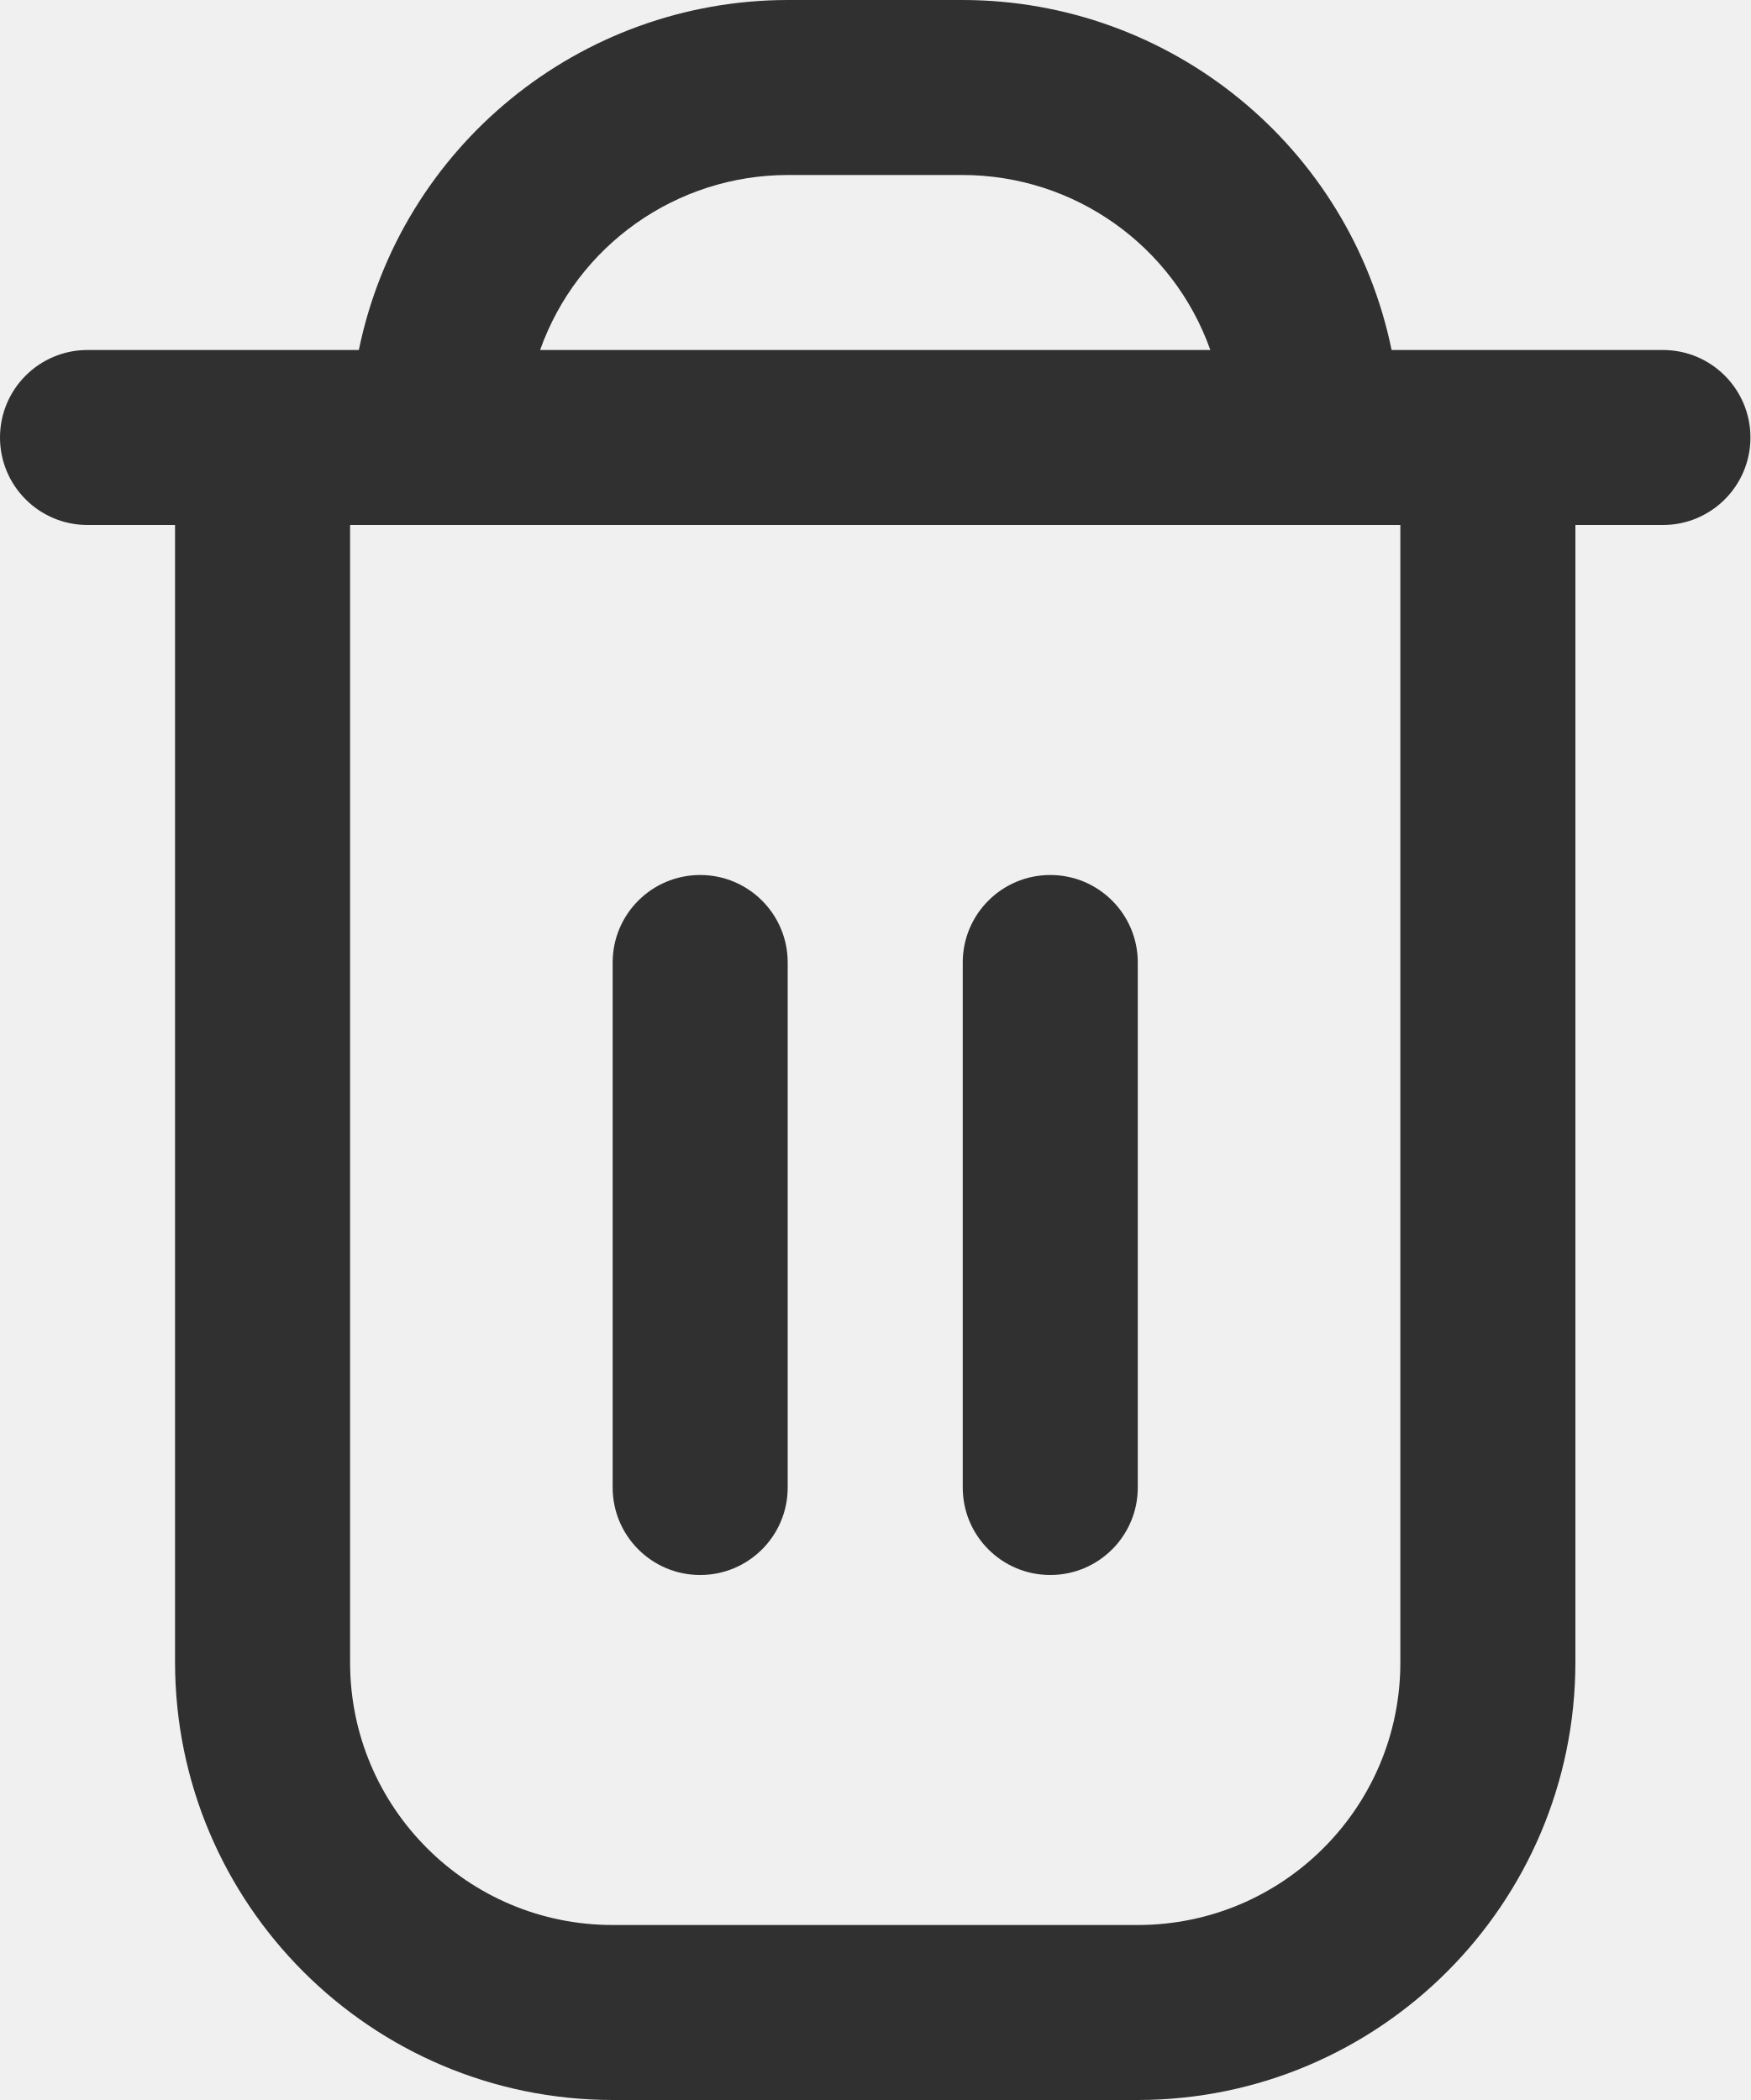
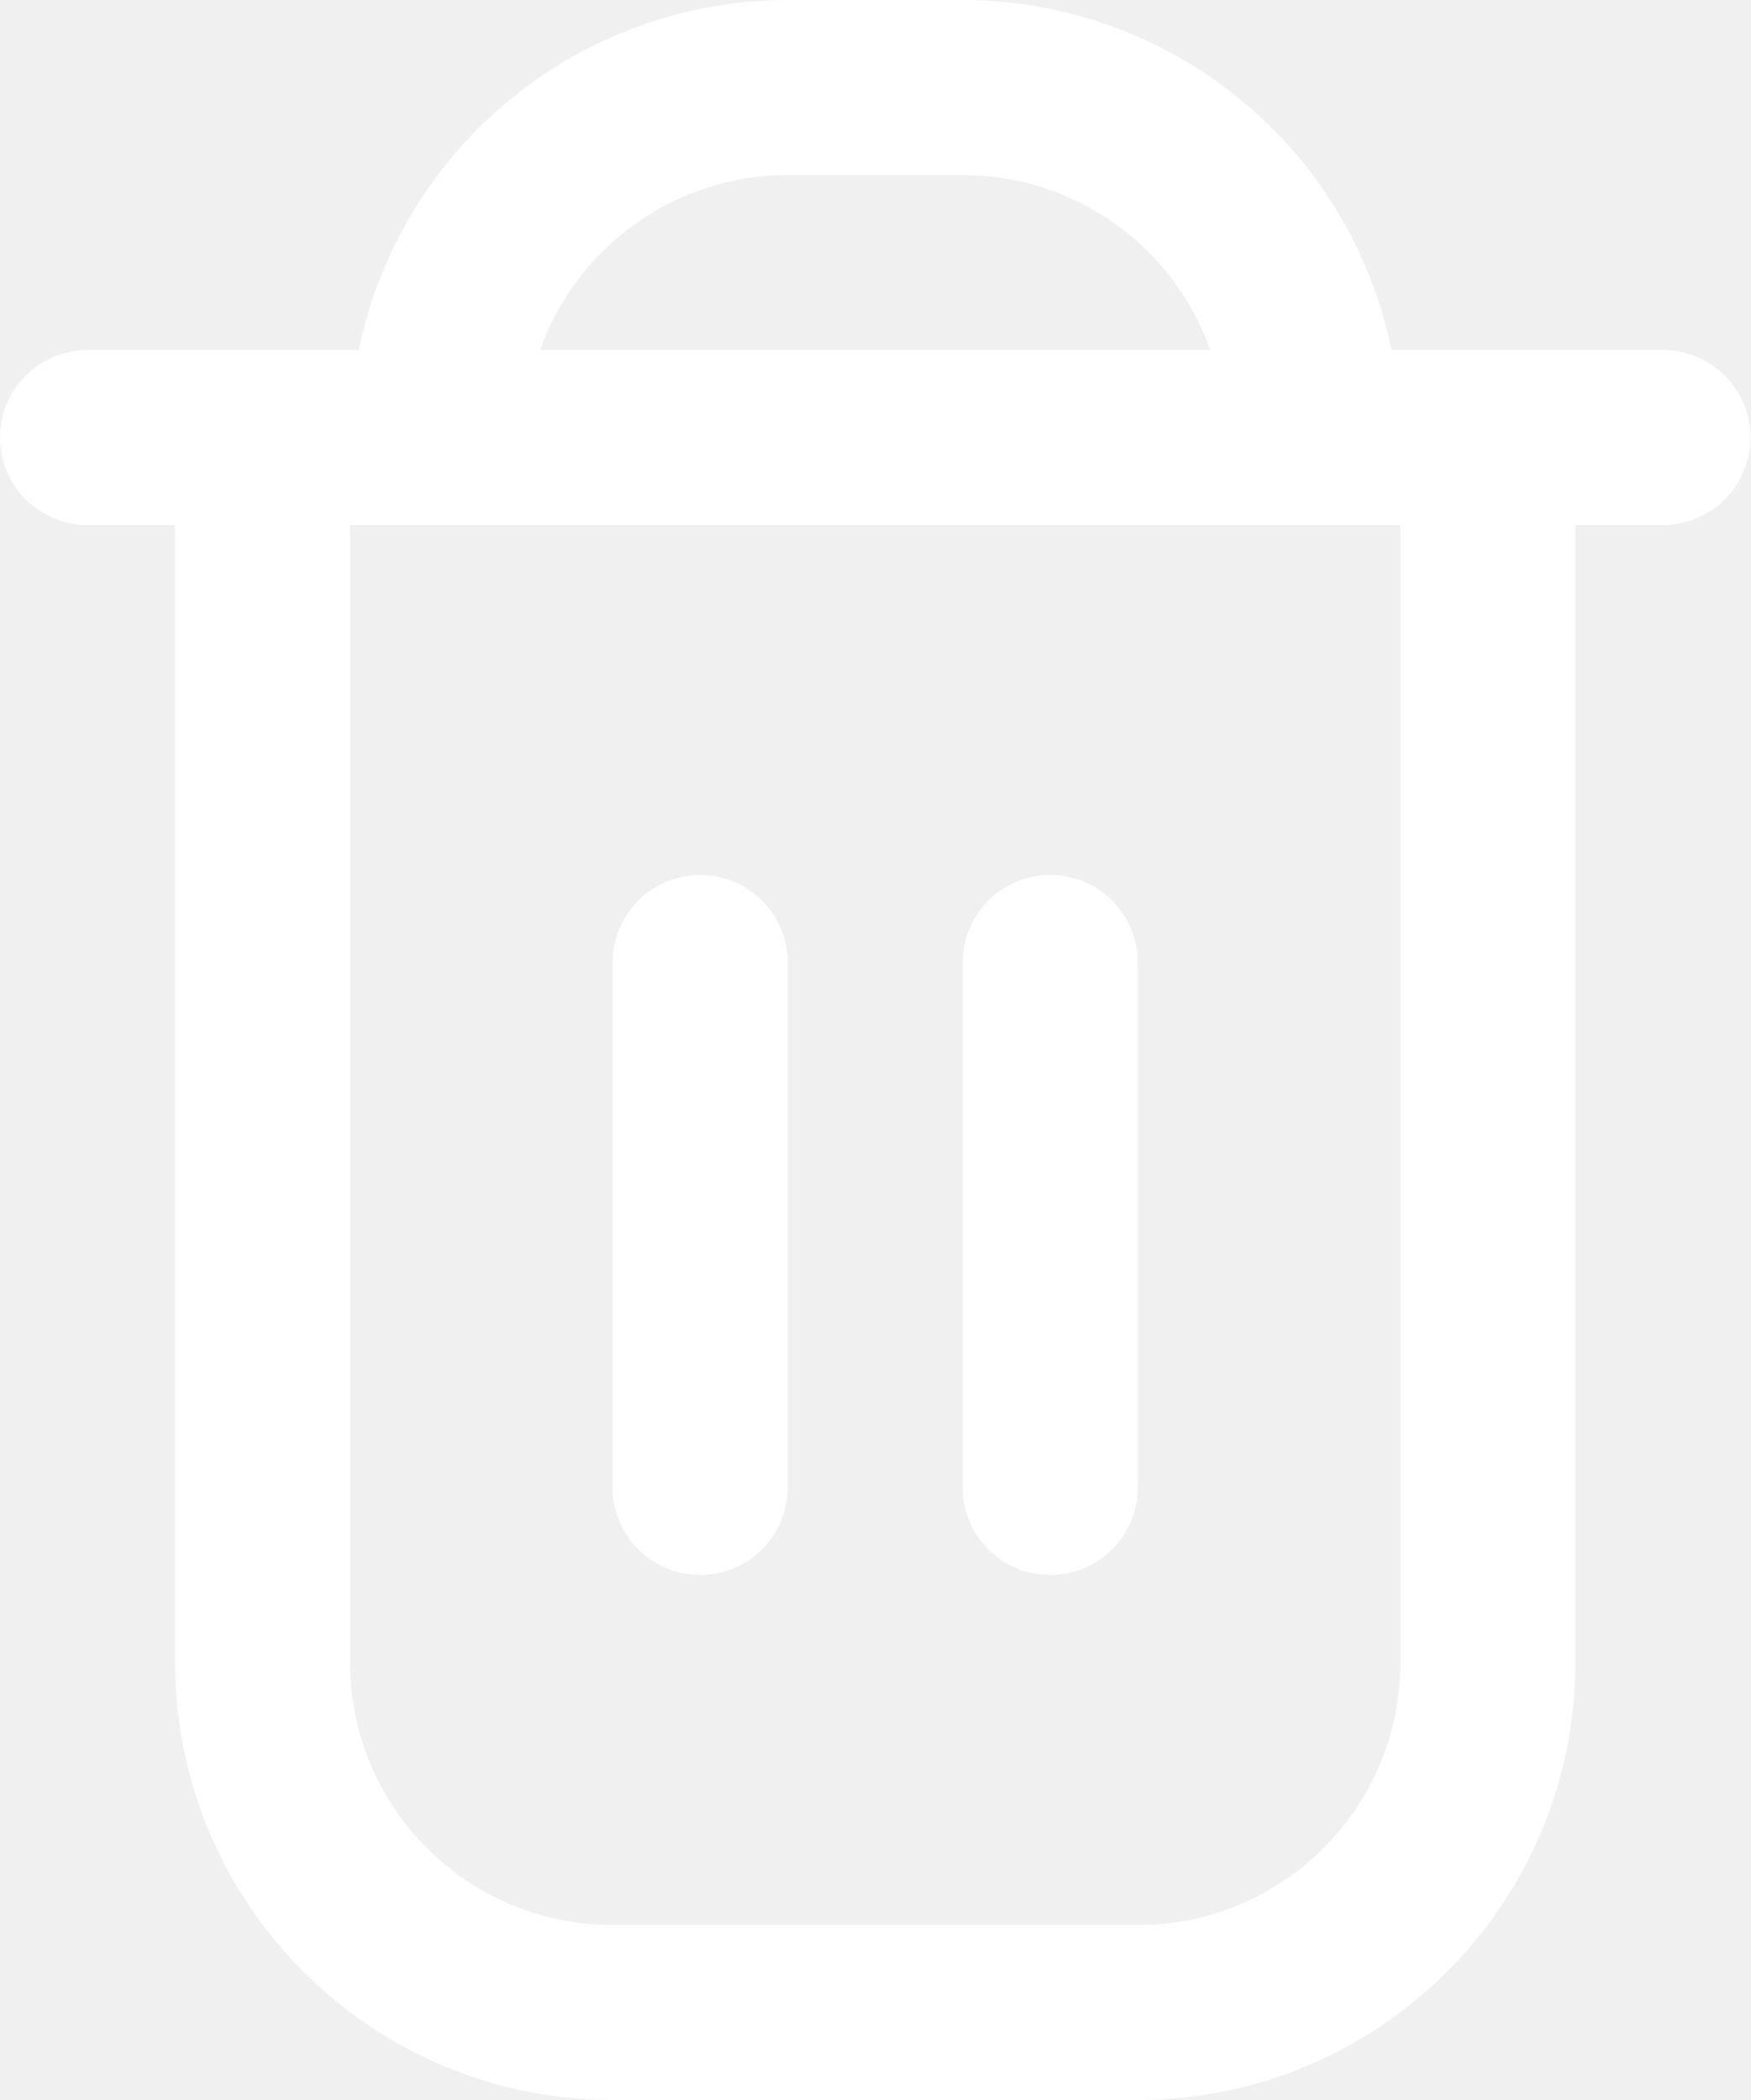
<svg xmlns="http://www.w3.org/2000/svg" width="20" height="24" viewBox="0 0 20 24">
  <g id="fi-rr-trash-1" transform="translate(-2)">
-     <path id="Caminho_4" data-name="Caminho 4" d="M21,4H17.9A5.009,5.009,0,0,0,13,0H11A5.009,5.009,0,0,0,6.1,4H3A1,1,0,0,0,3,6H4V19a5.006,5.006,0,0,0,5,5h6a5.006,5.006,0,0,0,5-5V6h1a1,1,0,0,0,0-2ZM11,2h2a3.006,3.006,0,0,1,2.829,2H8.171A3.006,3.006,0,0,1,11,2Zm7,17a3,3,0,0,1-3,3H9a3,3,0,0,1-3-3V6H18Z" fill="#303030" />
-     <path id="Caminho_5" data-name="Caminho 5" d="M10,18a1,1,0,0,0,1-1V11a1,1,0,0,0-2,0v6A1,1,0,0,0,10,18Zm4,0a1,1,0,0,0,1-1V11a1,1,0,0,0-2,0v6A1,1,0,0,0,14,18Z" fill="#303030" />
+     <path id="Caminho_4" data-name="Caminho 4" d="M21,4H17.9A5.009,5.009,0,0,0,13,0H11A5.009,5.009,0,0,0,6.1,4H3A1,1,0,0,0,3,6H4V19a5.006,5.006,0,0,0,5,5h6a5.006,5.006,0,0,0,5-5V6h1a1,1,0,0,0,0-2ZM11,2h2a3.006,3.006,0,0,1,2.829,2H8.171A3.006,3.006,0,0,1,11,2Zm7,17a3,3,0,0,1-3,3H9a3,3,0,0,1-3-3V6H18Z" fill="#fff" />
+     <path id="Caminho_5" data-name="Caminho 5" d="M10,18a1,1,0,0,0,1-1V11a1,1,0,0,0-2,0v6A1,1,0,0,0,10,18Zm4,0a1,1,0,0,0,1-1V11a1,1,0,0,0-2,0v6A1,1,0,0,0,14,18Z" fill="#fff" />
  </g>
</svg>
